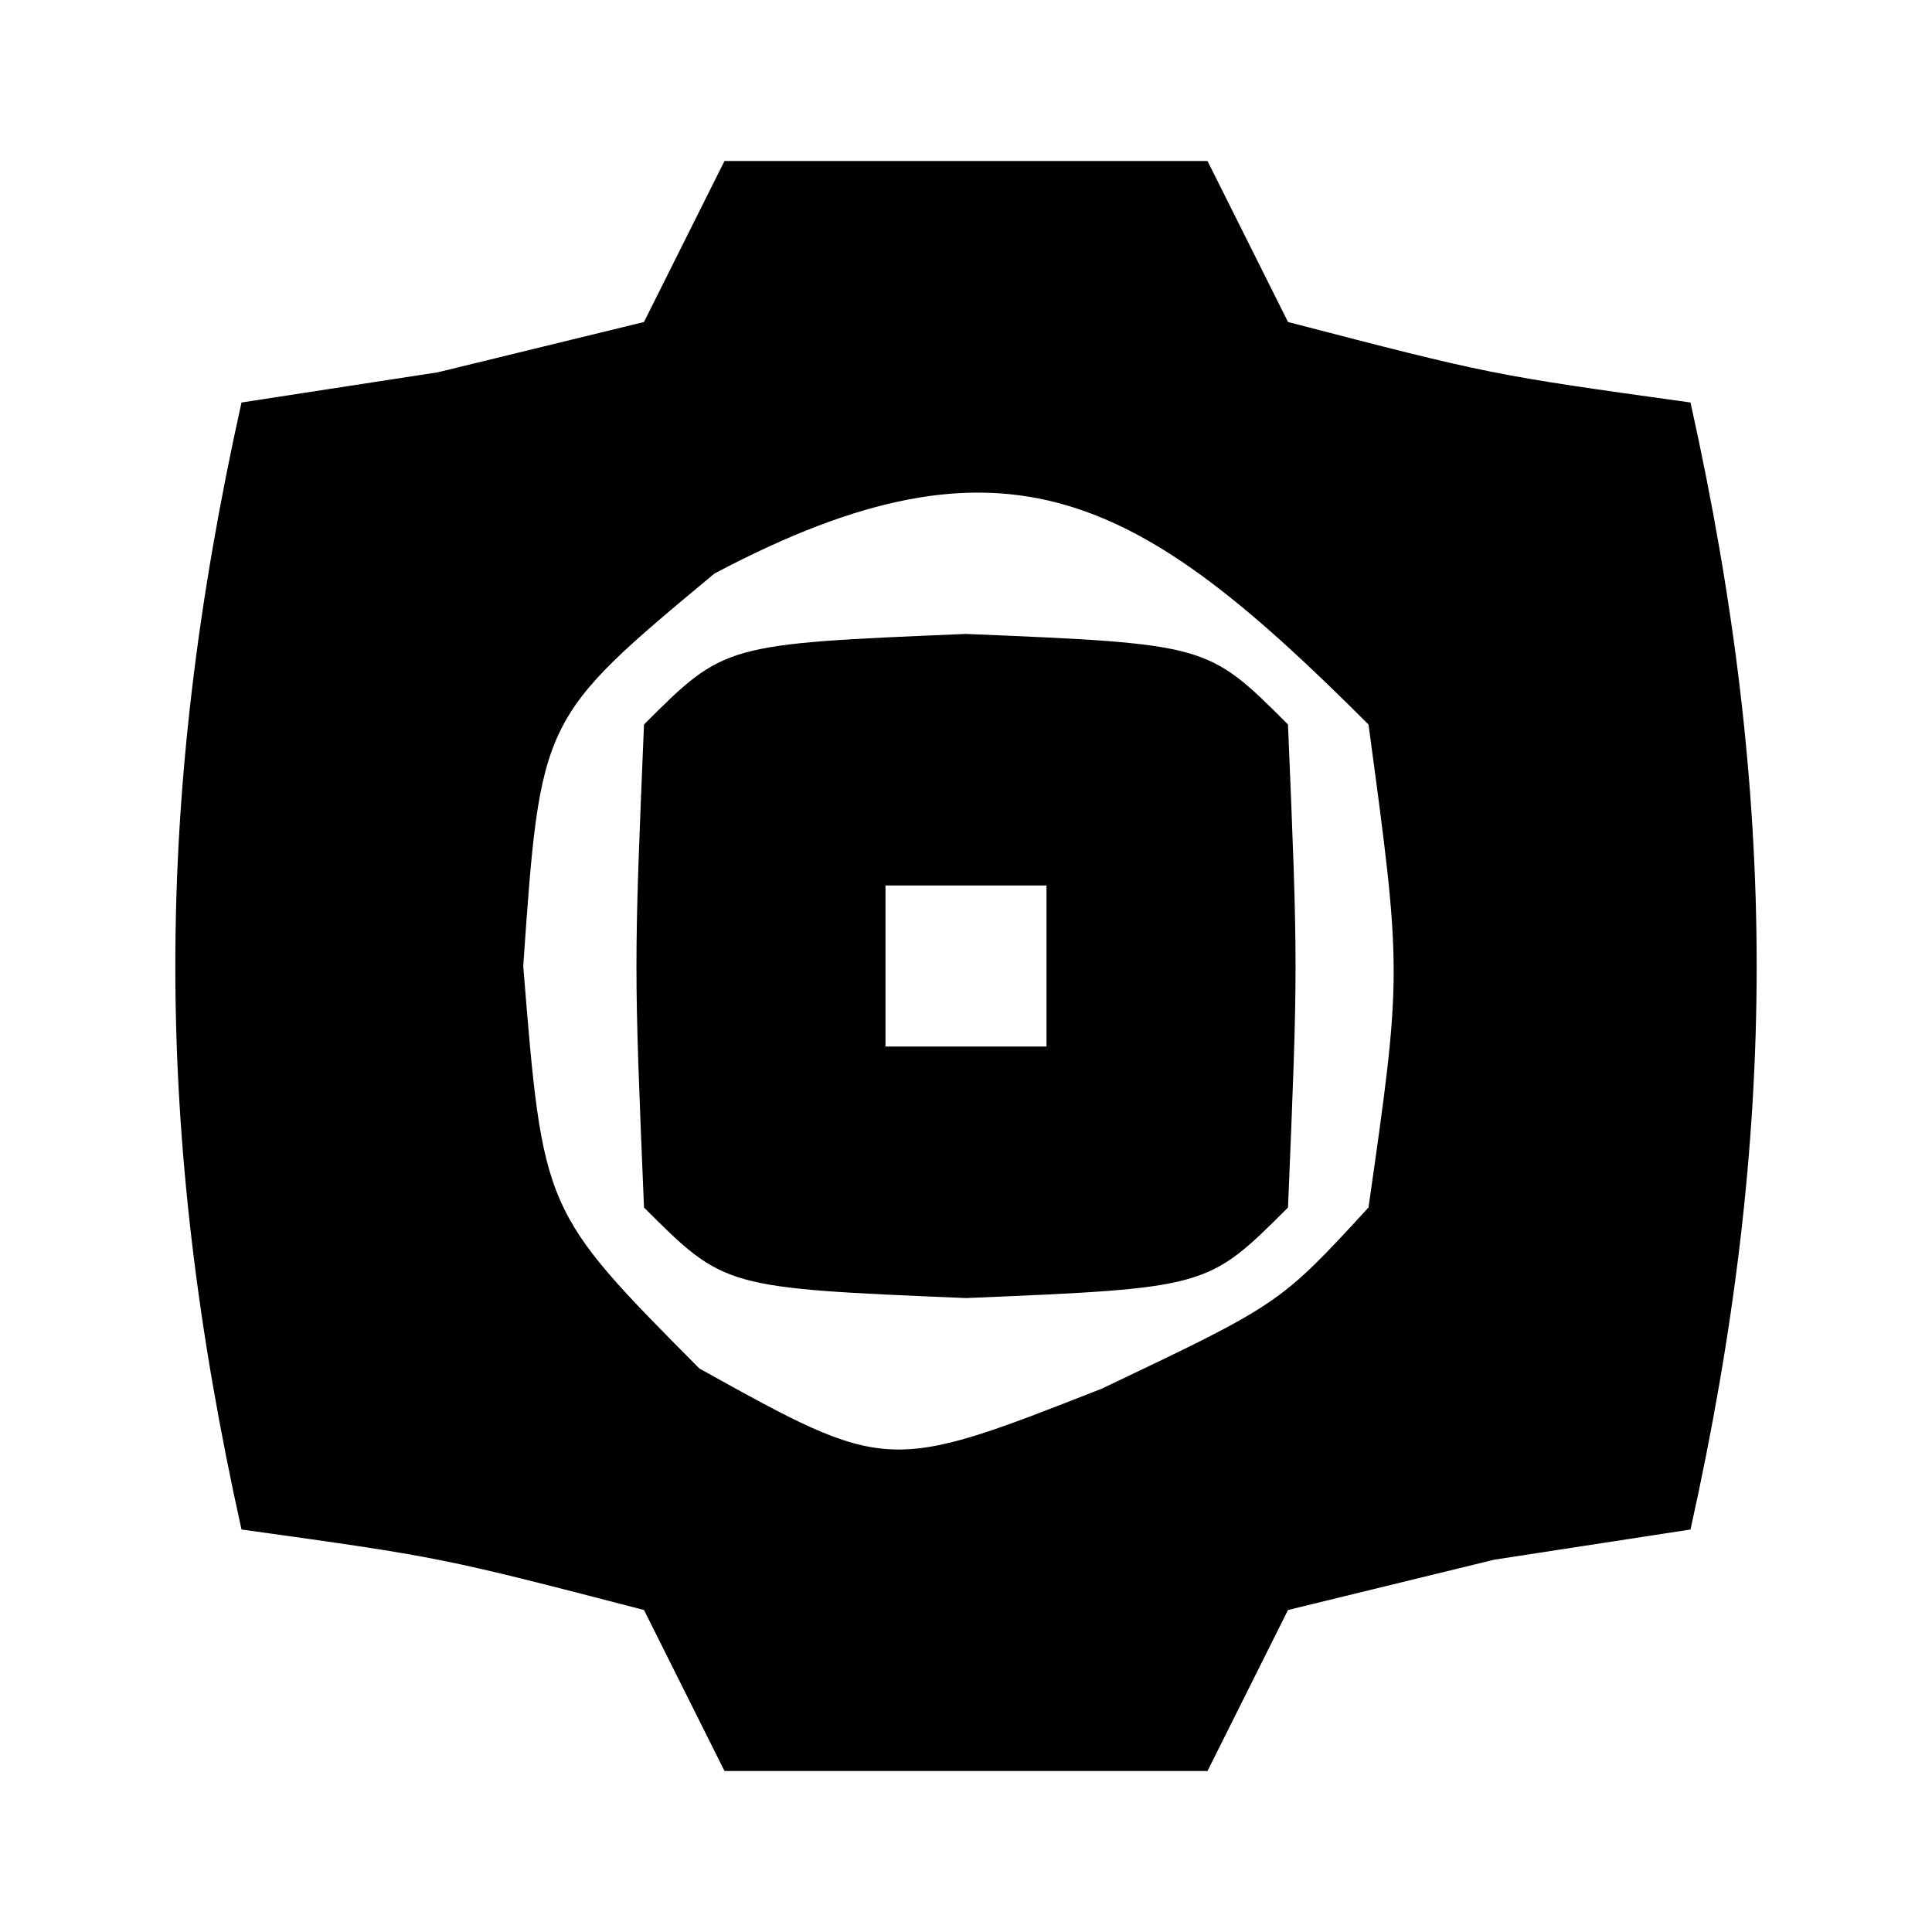
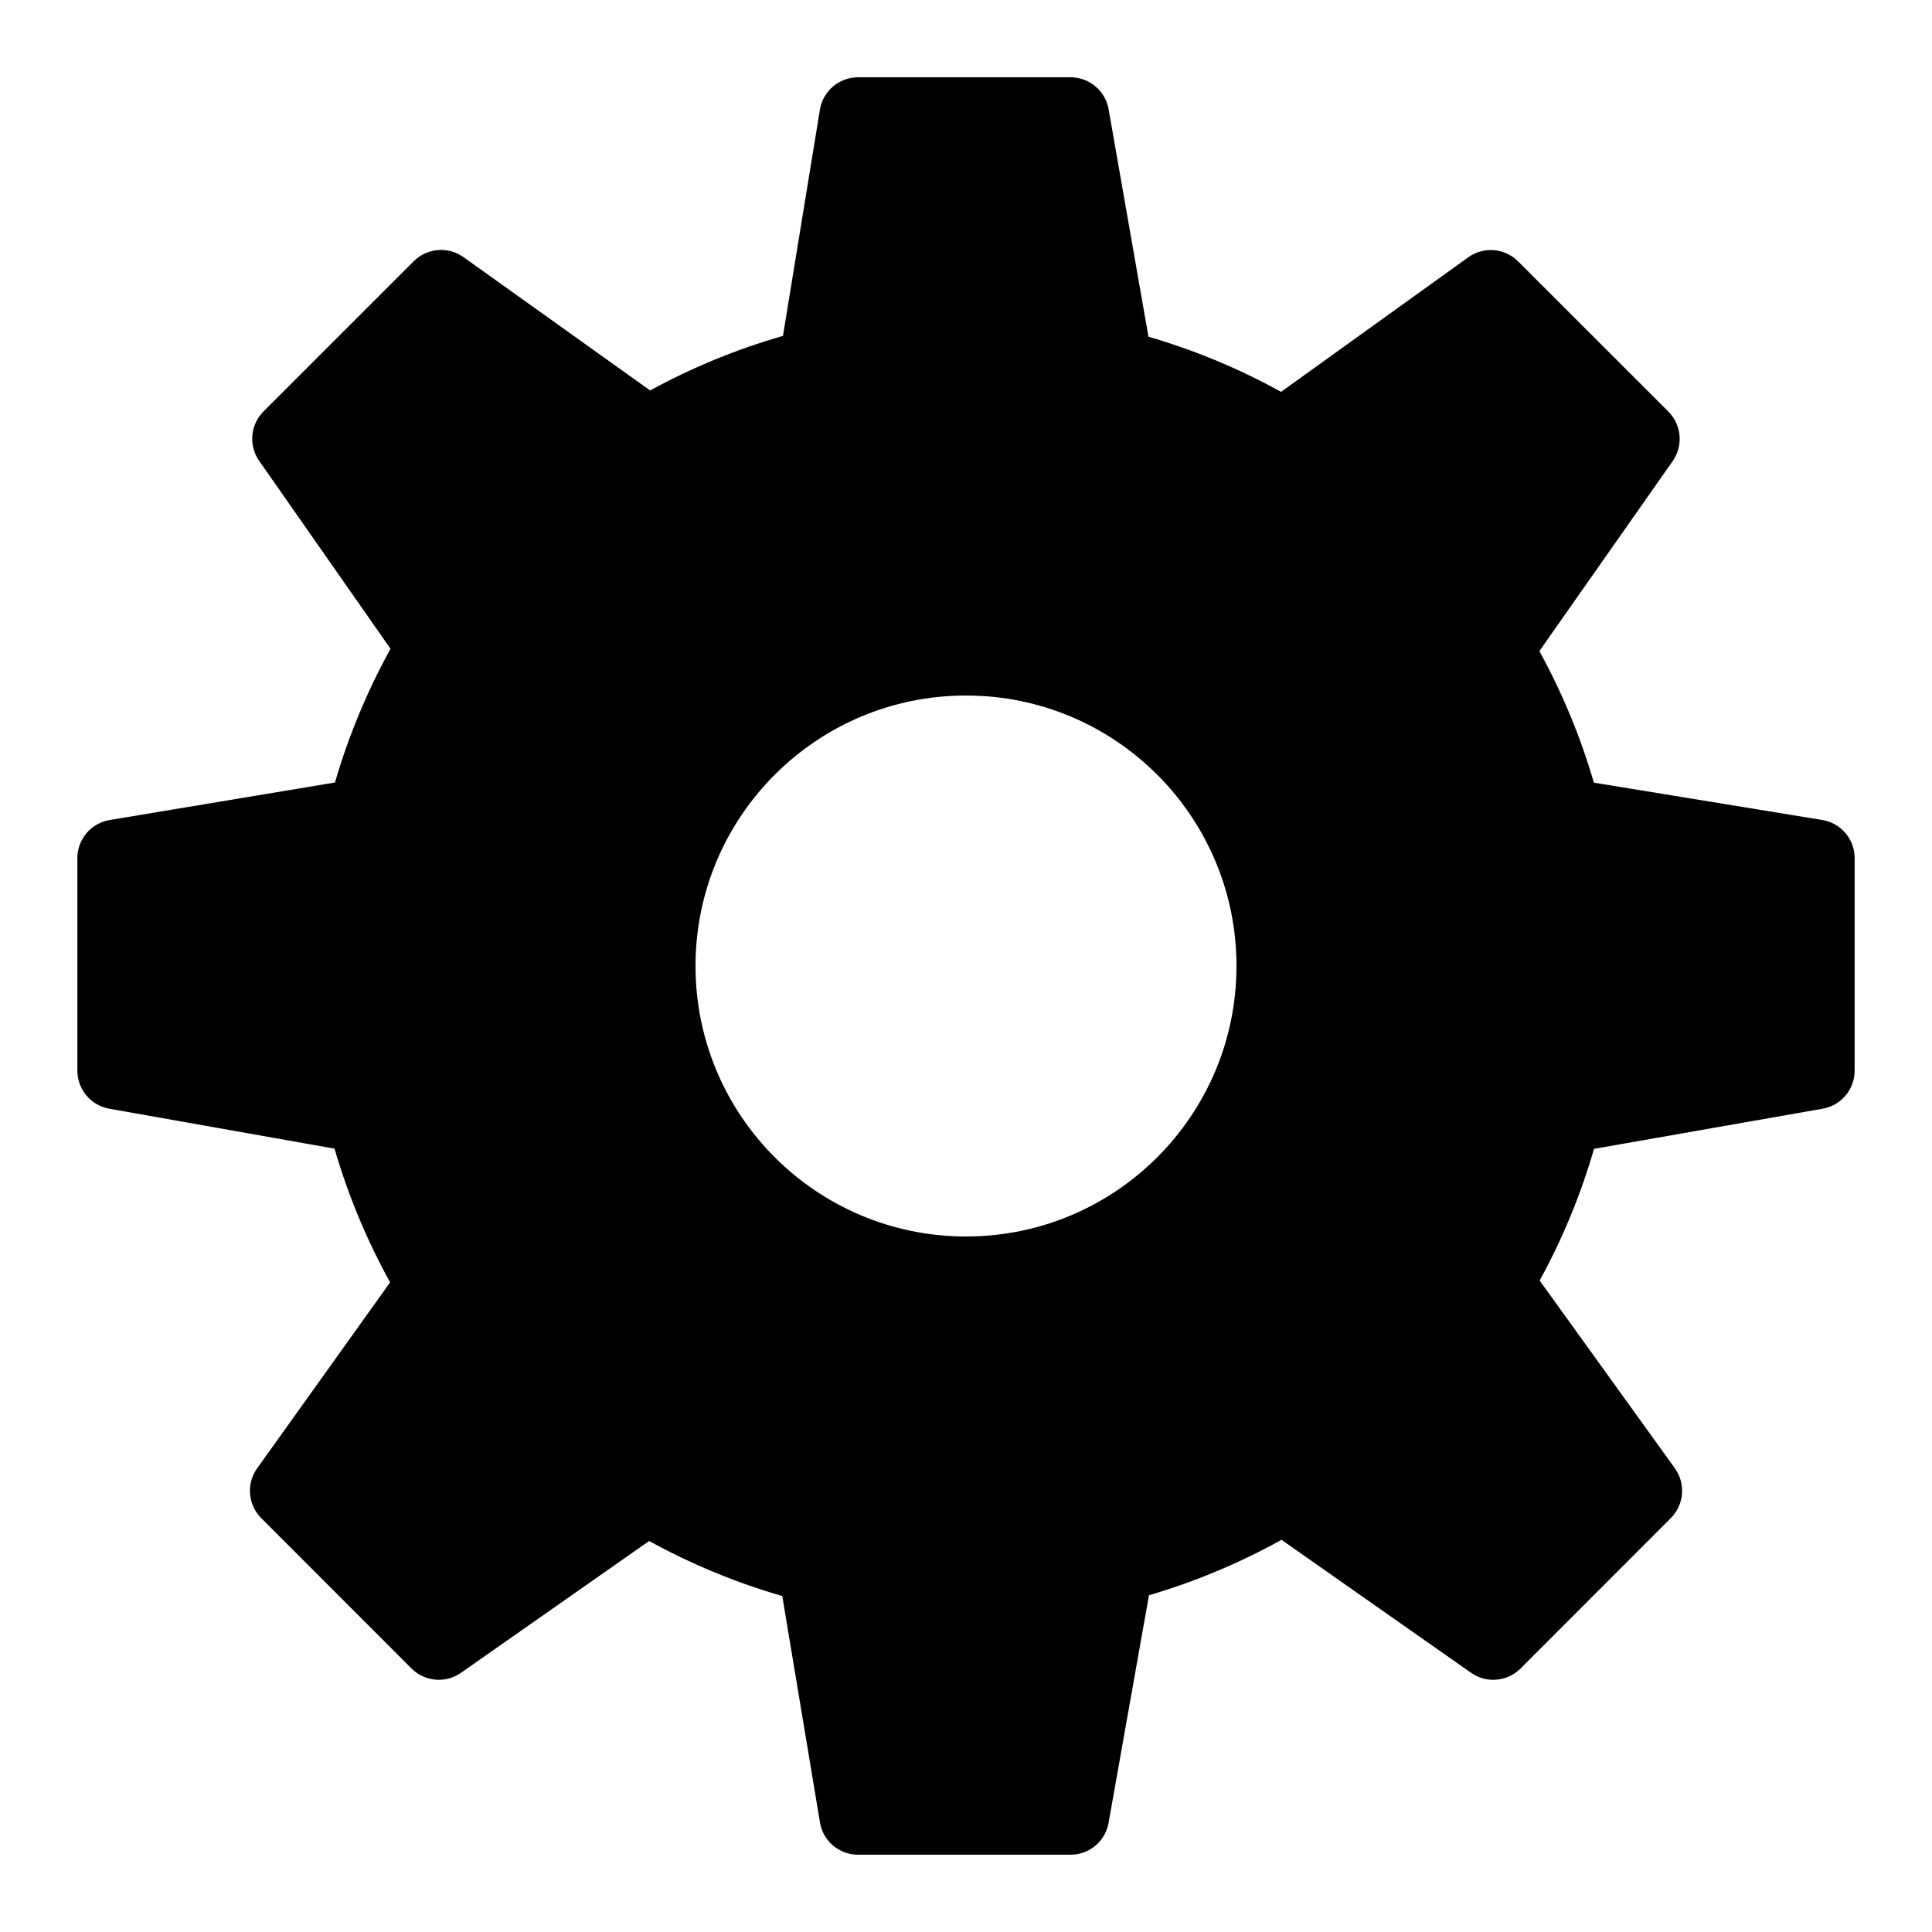
- <svg xmlns="http://www.w3.org/2000/svg" version="1.1" width="24" height="24">
-   <path d="M0 0 C1.98 0 3.96 0 6 0 C6.33 0.66 6.66 1.32 7 2 C9.527 2.656 9.527 2.656 12 3 C13.096 7.934 13.096 12.066 12 17 C11.196 17.124 10.391 17.247 9.562 17.375 C8.717 17.581 7.871 17.788 7 18 C6.67 18.66 6.34 19.32 6 20 C4.02 20 2.04 20 0 20 C-0.33 19.34 -0.66 18.68 -1 18 C-3.527 17.344 -3.527 17.344 -6 17 C-7.096 12.066 -7.096 7.934 -6 3 C-5.196 2.876 -4.391 2.752 -3.562 2.625 C-2.717 2.419 -1.871 2.212 -1 2 C-0.67 1.34 -0.34 0.68 0 0 Z M-0.125 5.125 C-2.286 6.923 -2.286 6.923 -2.5 10 C-2.255 13.043 -2.255 13.043 -0.312 15 C2.022 16.297 2.022 16.297 4.688 15.25 C6.898 14.198 6.898 14.198 8 13 C8.417 10.084 8.417 10.084 8 7 C5.173 4.173 3.529 3.19 -0.125 5.125 Z " fill="#000000" transform="translate(9,2)" />
-   <path d="M0 0 C3 0.125 3 0.125 4 1.125 C4.125 4.125 4.125 4.125 4 7.125 C3 8.125 3 8.125 0 8.25 C-3 8.125 -3 8.125 -4 7.125 C-4.125 4.125 -4.125 4.125 -4 1.125 C-3 0.125 -3 0.125 0 0 Z M-1 3.125 C-1 3.785 -1 4.445 -1 5.125 C-0.34 5.125 0.32 5.125 1 5.125 C1 4.465 1 3.805 1 3.125 C0.34 3.125 -0.32 3.125 -1 3.125 Z " fill="#000000" transform="translate(12,7.875)" />
+ <svg xmlns="http://www.w3.org/2000/svg" viewBox="0 0 50 50" width="50px" height="50px">
+   <path d="M47.16,21.221l-5.91-0.966c-0.346-1.186-0.819-2.326-1.411-3.405l3.45-4.917c0.279-0.397,0.231-0.938-0.112-1.282 l-3.889-3.887c-0.347-0.346-0.893-0.391-1.291-0.104l-4.843,3.481c-1.089-0.602-2.239-1.08-3.432-1.427l-1.031-5.886 C28.607,2.35,28.192,2,27.706,2h-5.5c-0.49,0-0.908,0.355-0.987,0.839l-0.956,5.854c-1.2,0.345-2.352,0.818-3.437,1.412l-4.83-3.45 c-0.399-0.285-0.942-0.239-1.289,0.106L6.82,10.648c-0.343,0.343-0.391,0.883-0.112,1.28l3.399,4.863 c-0.605,1.095-1.087,2.254-1.438,3.46l-5.831,0.971c-0.482,0.08-0.836,0.498-0.836,0.986v5.5c0,0.485,0.348,0.9,0.825,0.985 l5.831,1.034c0.349,1.203,0.831,2.362,1.438,3.46l-3.441,4.813c-0.284,0.397-0.239,0.942,0.106,1.289l3.888,3.891 c0.343,0.343,0.884,0.391,1.281,0.112l4.87-3.411c1.093,0.601,2.248,1.078,3.445,1.424l0.976,5.861C21.3,47.647,21.717,48,22.206,48 h5.5c0.485,0,0.9-0.348,0.984-0.825l1.045-5.89c1.199-0.353,2.348-0.833,3.43-1.435l4.905,3.441 c0.398,0.281,0.938,0.232,1.282-0.111l3.888-3.891c0.346-0.347,0.391-0.894,0.104-1.292l-3.498-4.857 c0.593-1.08,1.064-2.222,1.407-3.408l5.918-1.039c0.479-0.084,0.827-0.5,0.827-0.985v-5.5C47.999,21.718,47.644,21.3,47.16,21.221z M25,32c-3.866,0-7-3.134-7-7c0-3.866,3.134-7,7-7s7,3.134,7,7C32,28.866,28.866,32,25,32z" />
</svg>
